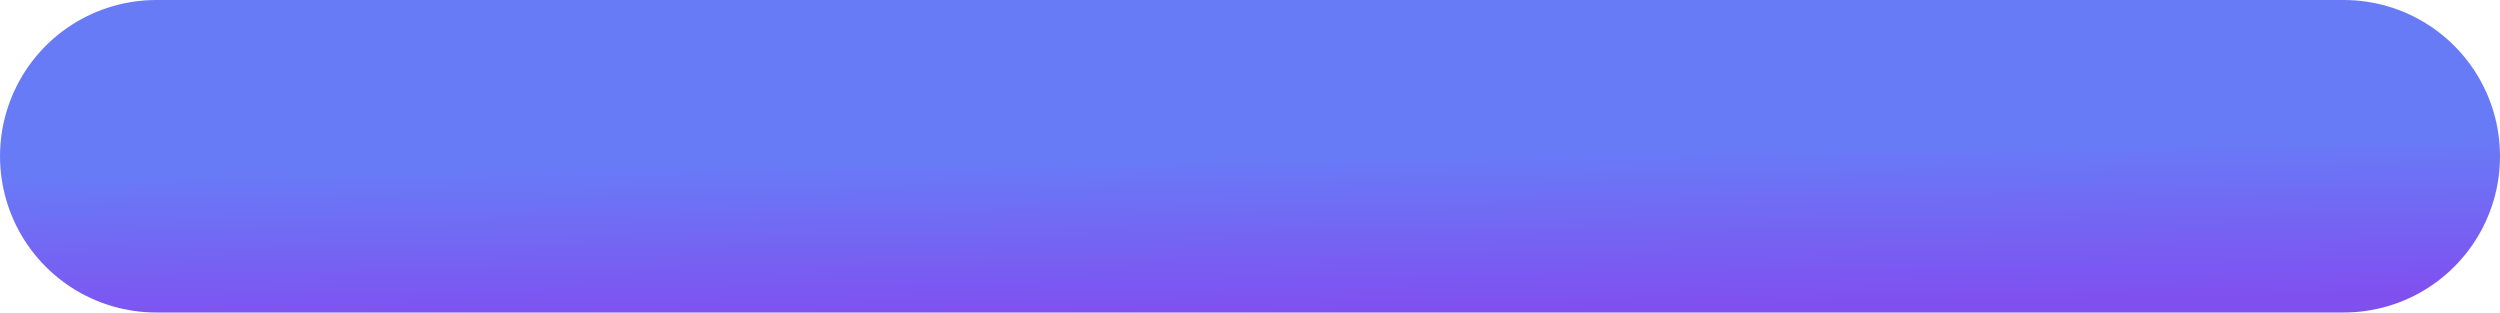
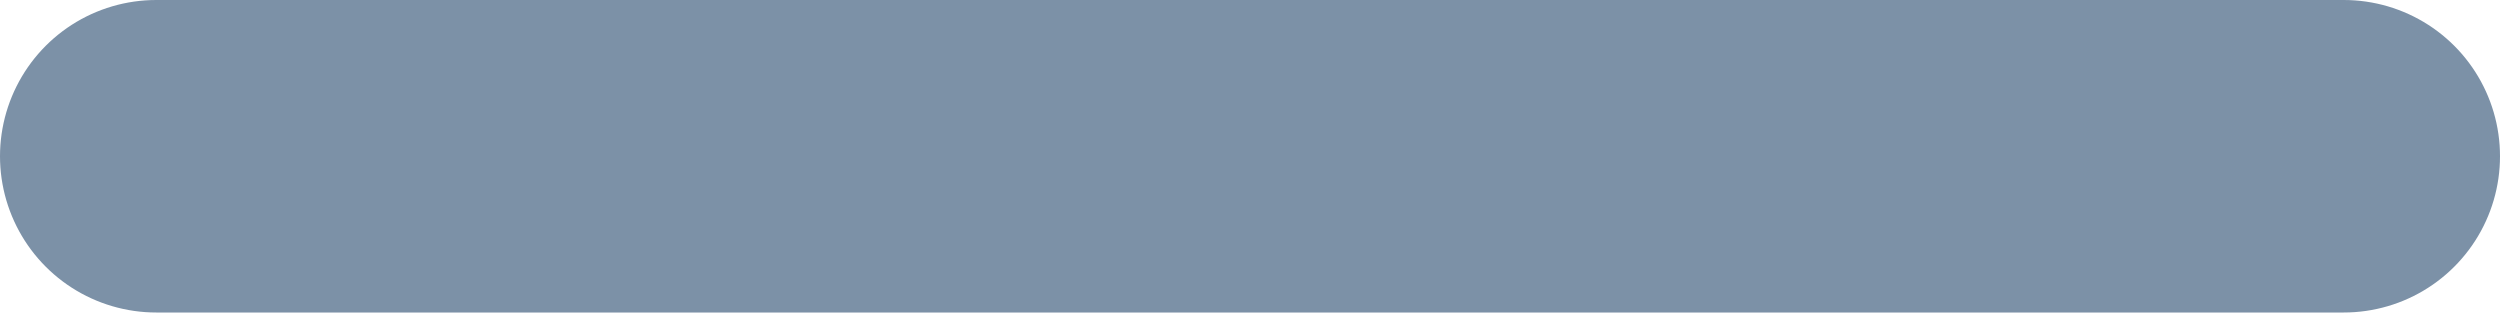
<svg xmlns="http://www.w3.org/2000/svg" width="16" height="2" viewBox="0 0 16 2" fill="none">
-   <path d="M1 1H15" stroke="url(#paint0_linear_4471:30409)" stroke-width="2" stroke-linecap="round" stroke-linejoin="round" />
+   <path d="M1 1H15" stroke="#7C91A7" stroke-width="2" stroke-linecap="round" stroke-linejoin="round" />
  <defs>
-     <linearGradient id="paint0_linear_4471:30409" x1="8" y1="1" x2="8.016" y2="2" gradientUnits="userSpaceOnUse">
-       <stop stop-color="#687BF7" />
-       <stop offset="1" stop-color="#8050EF" />
+     <linearGradient id="paint0_linear" x1="0.5" y1="0.5" x2="24.497" y2="25.5" gradientUnits="userSpaceOnUse">
+       <stop stop-color="#706EF5" />
+       <stop offset="1" stop-color="#7C5DF4" />
    </linearGradient>
  </defs>
</svg>
